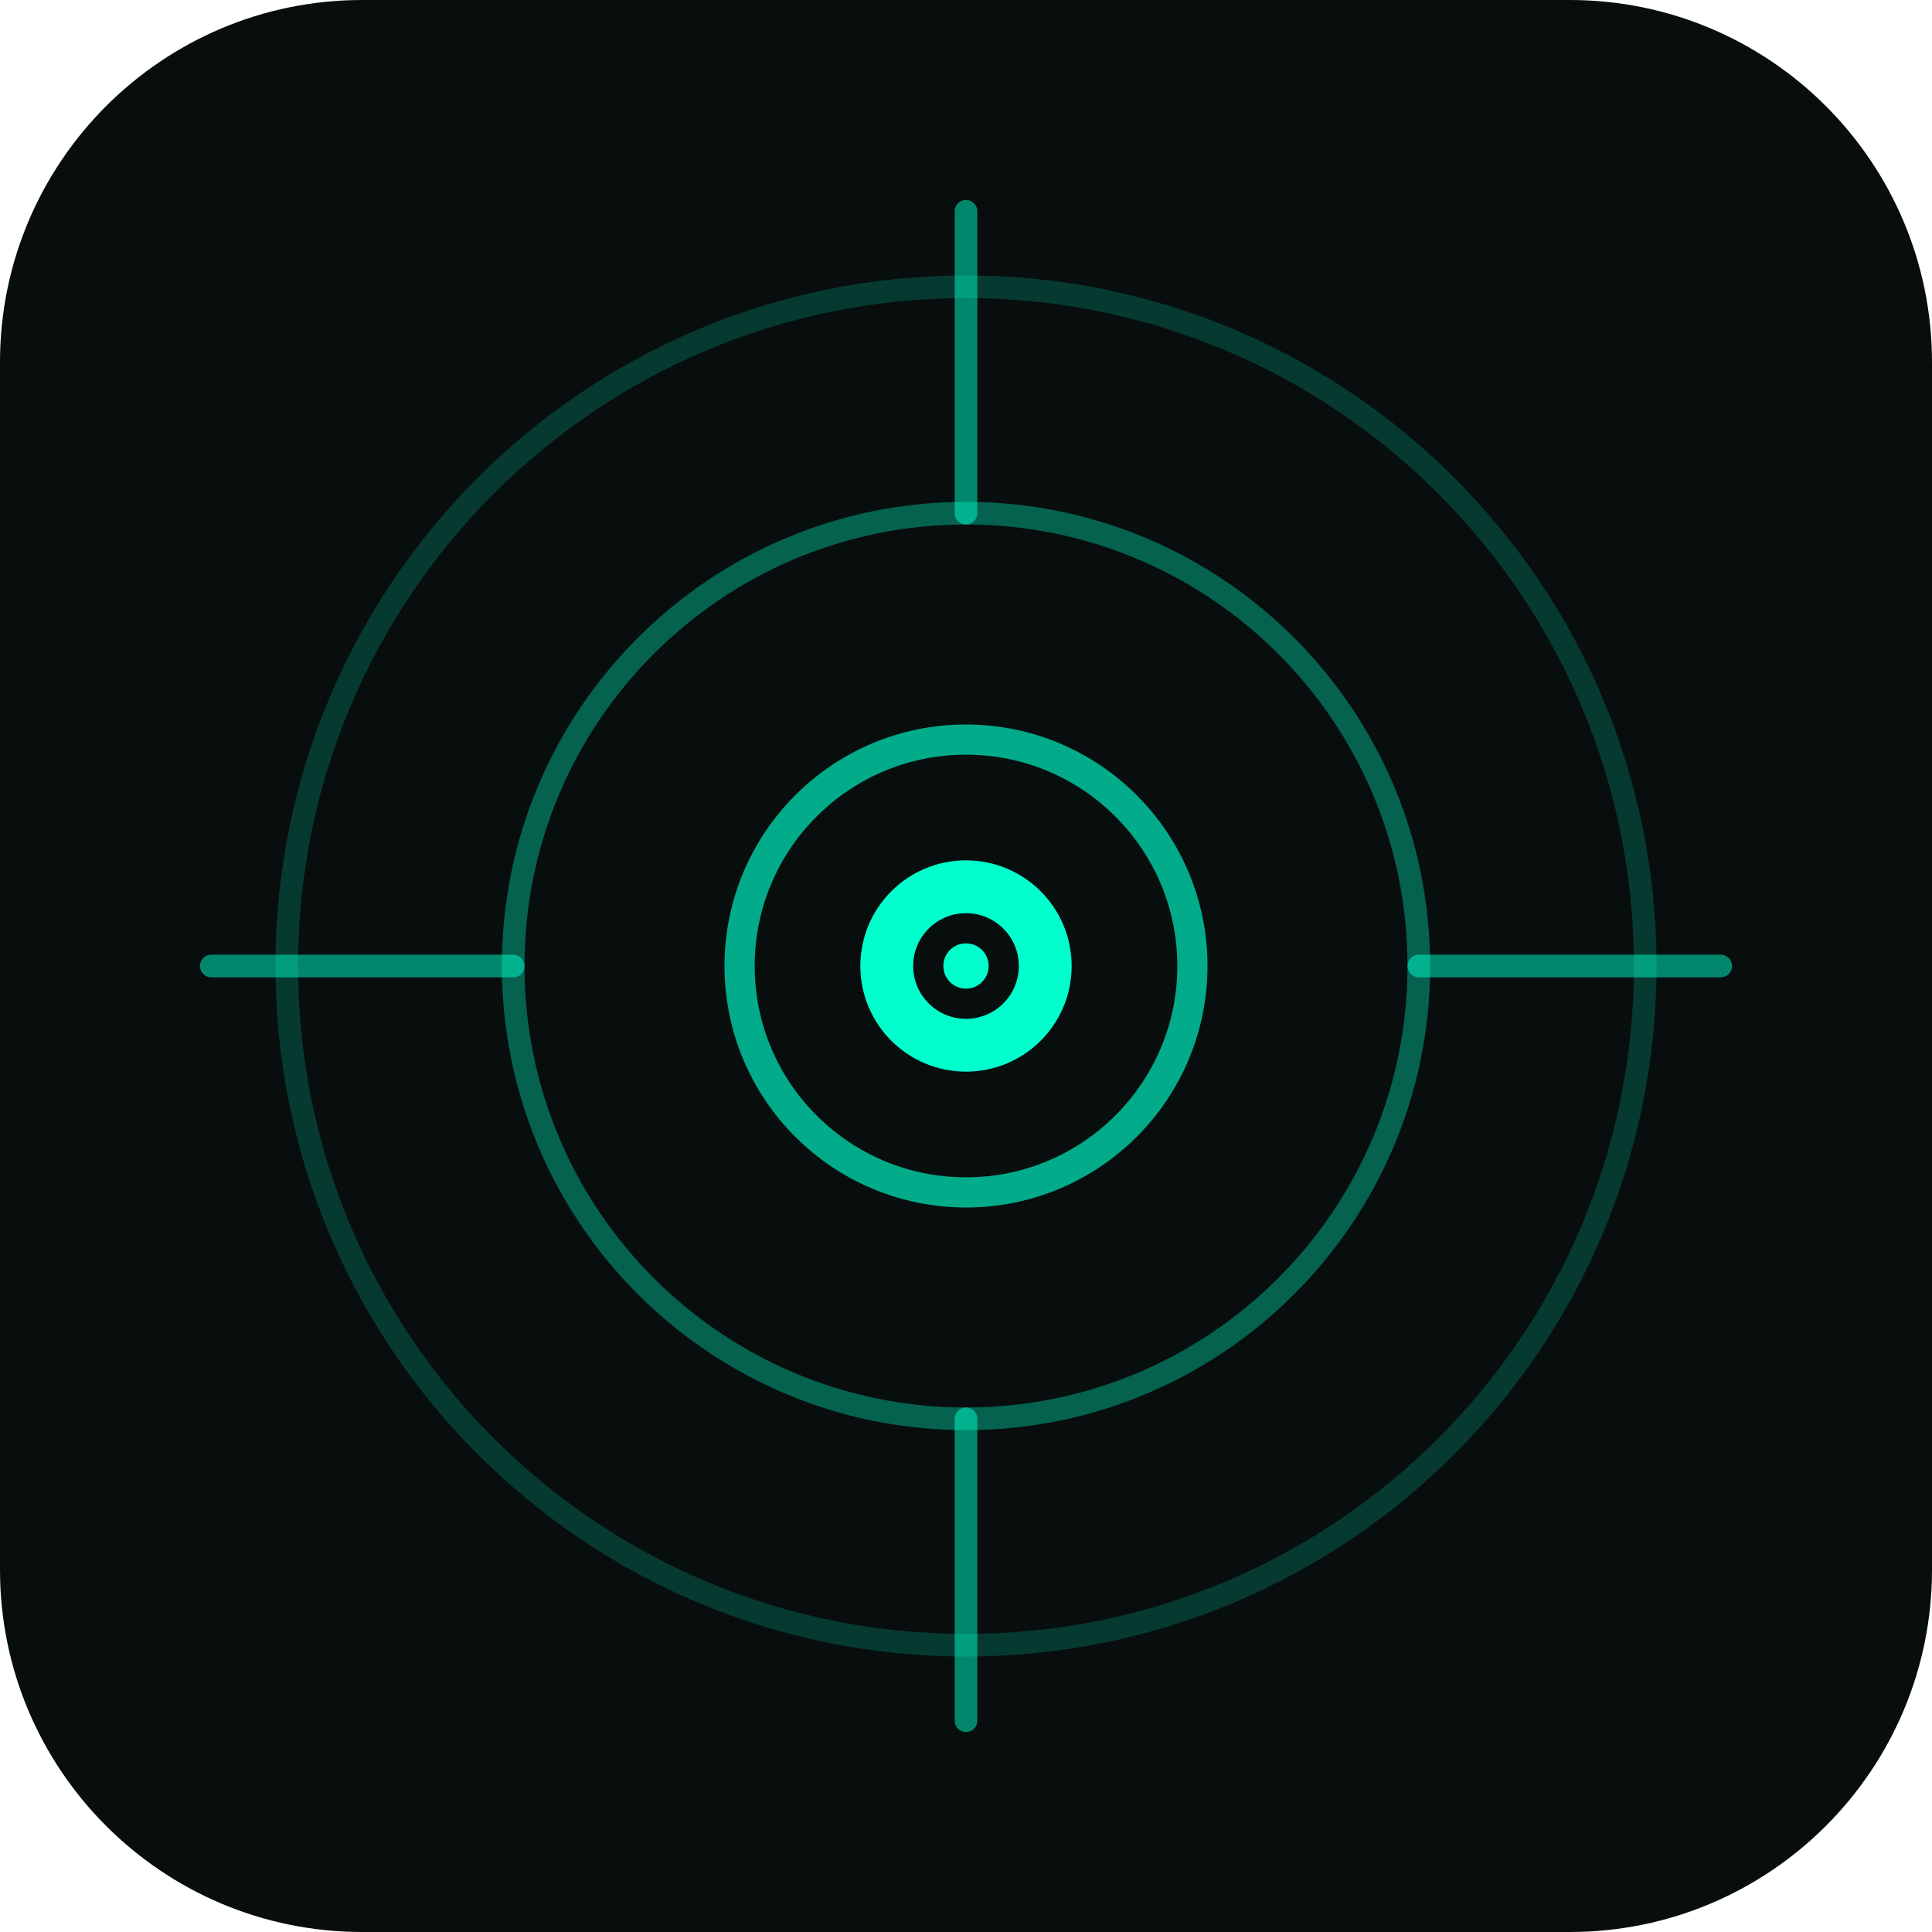
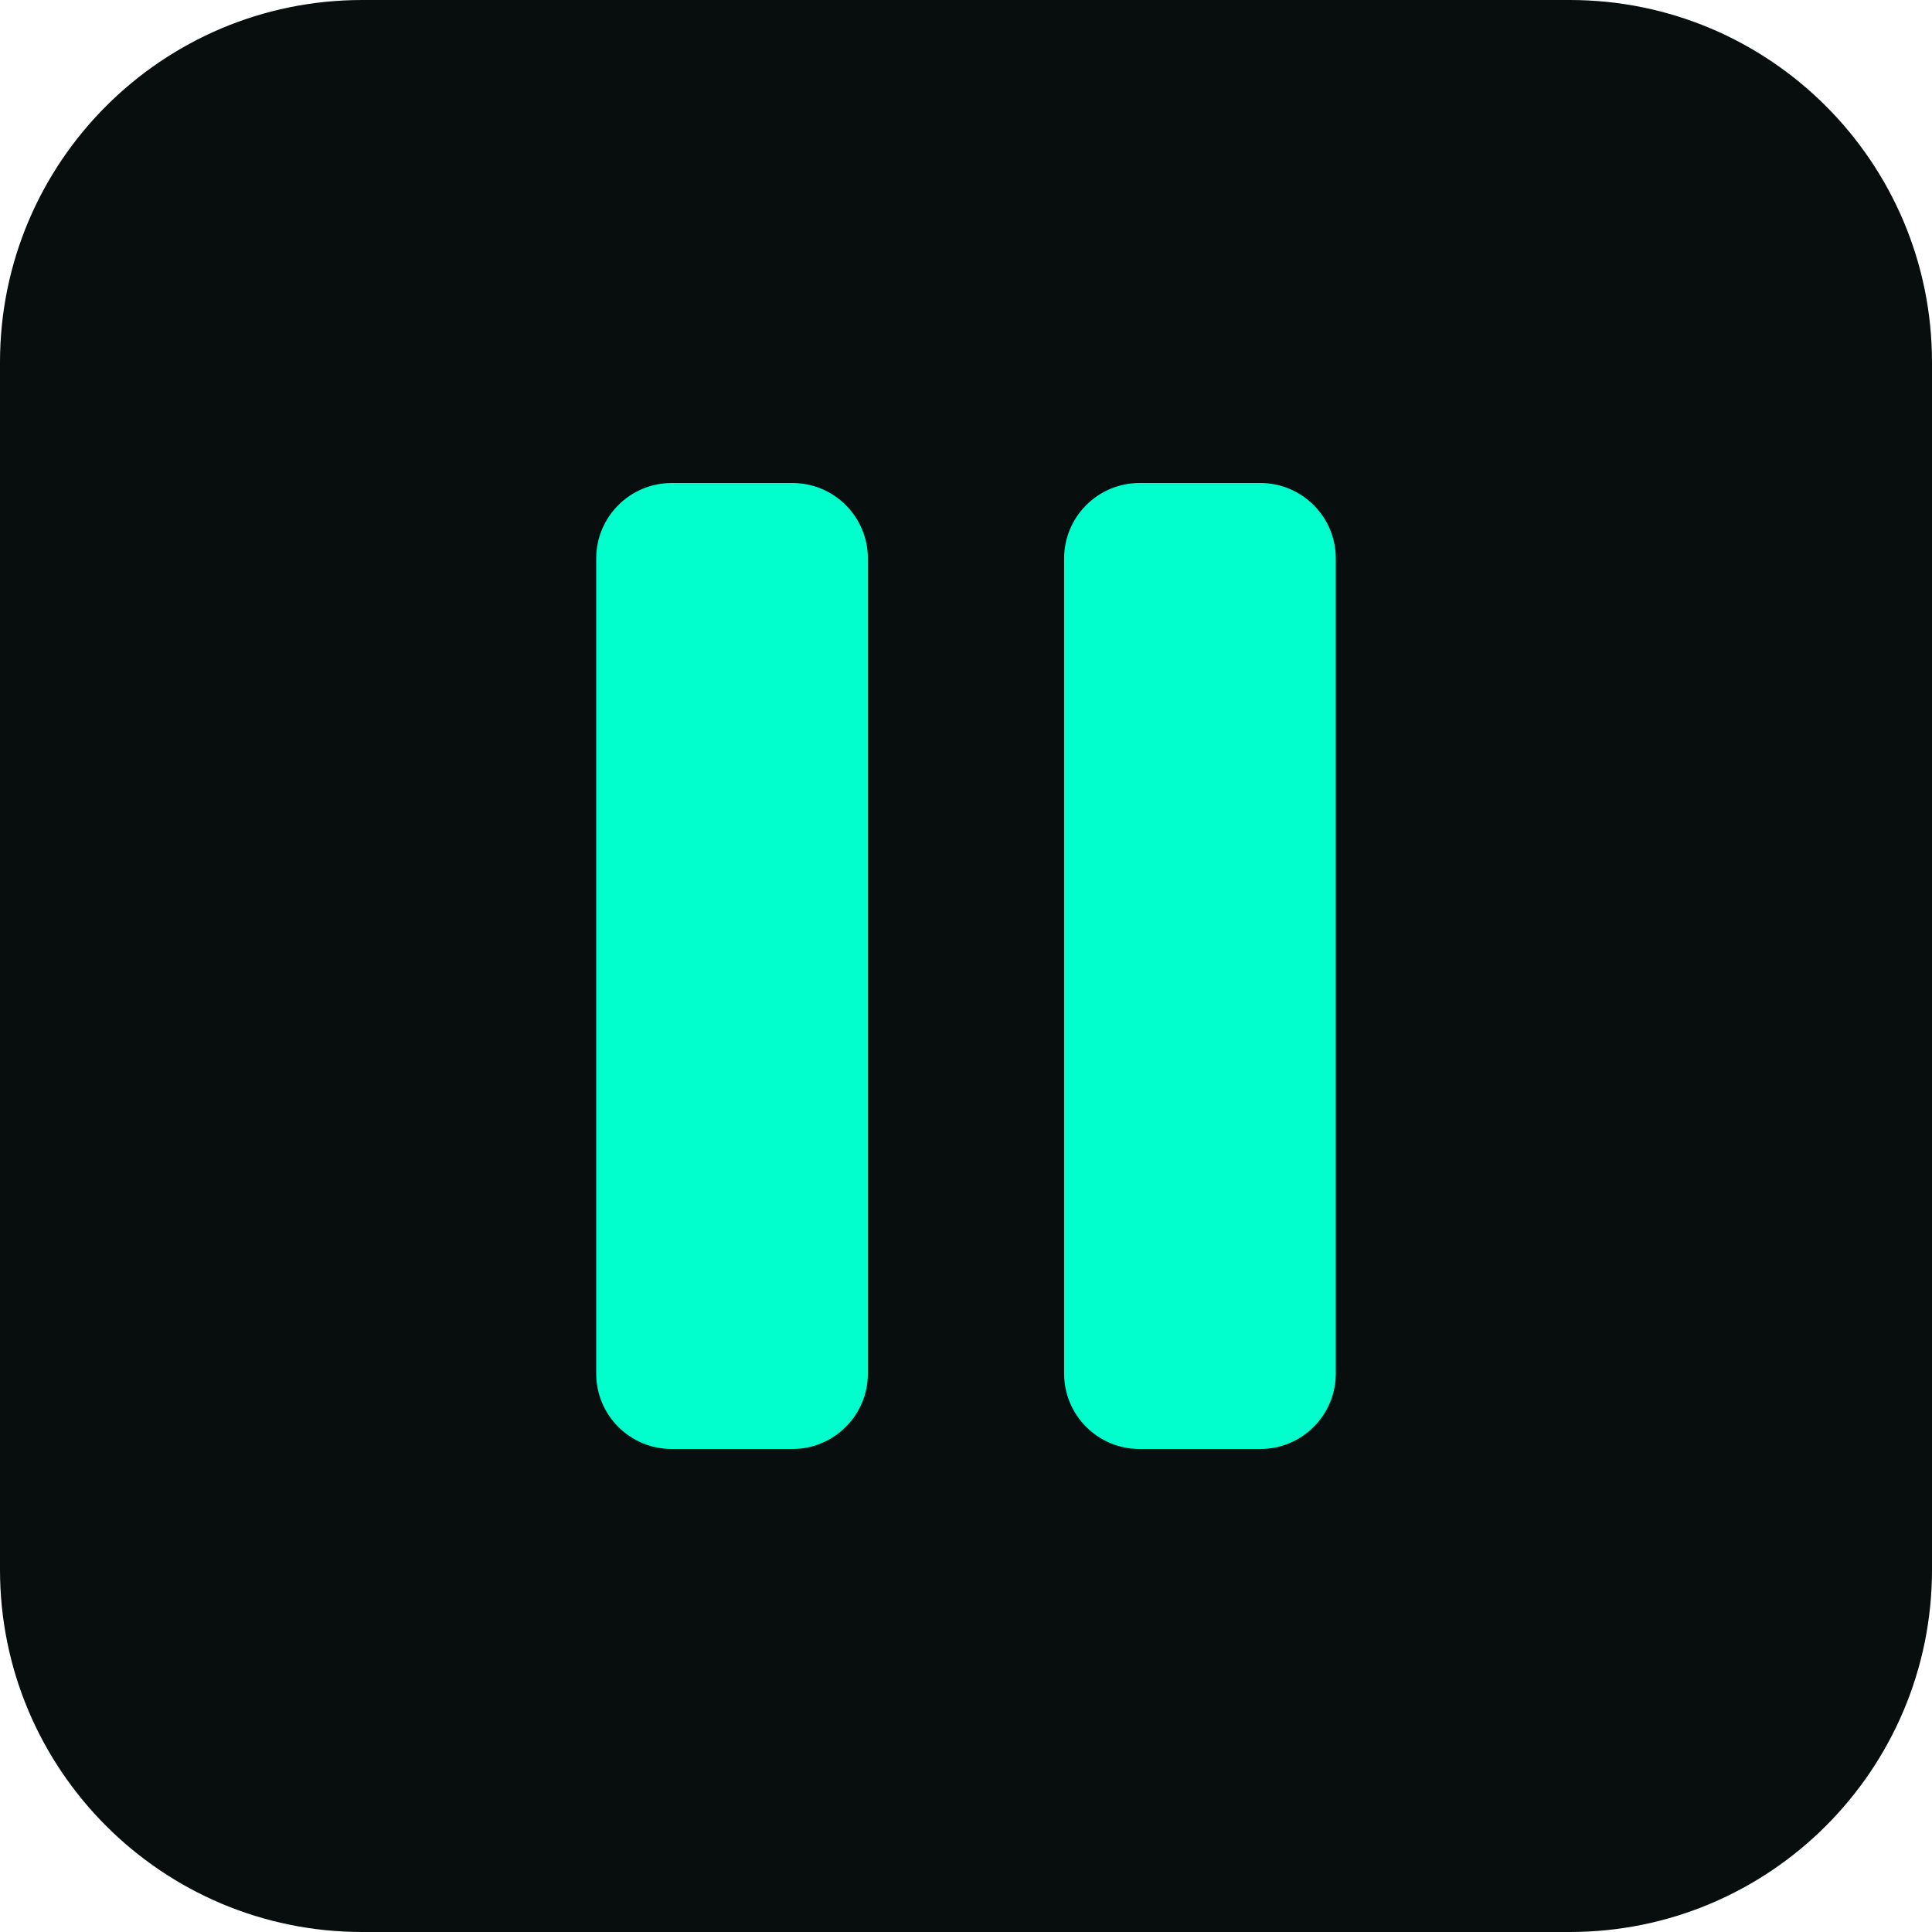
<svg xmlns="http://www.w3.org/2000/svg" width="512" height="512" viewBox="0 0 512 512">
  <rect width="512" height="512" rx="96" fill="#070e0d" />
-   <circle cx="256" cy="256" r="180" stroke="#00ffcc" stroke-width="6" fill="none" opacity="0.18" />
-   <circle cx="256" cy="256" r="120" stroke="#00ffcc" stroke-width="6" fill="none" opacity="0.35" />
-   <circle cx="256" cy="256" r="60" stroke="#00ffcc" stroke-width="8" fill="none" opacity="0.65" />
-   <line x1="256" y1="56" x2="256" y2="136" stroke="#00ffcc" stroke-width="6" stroke-linecap="round" opacity="0.5" />
-   <line x1="256" y1="376" x2="256" y2="456" stroke="#00ffcc" stroke-width="6" stroke-linecap="round" opacity="0.5" />
-   <line x1="56" y1="256" x2="136" y2="256" stroke="#00ffcc" stroke-width="6" stroke-linecap="round" opacity="0.5" />
-   <line x1="376" y1="256" x2="456" y2="256" stroke="#00ffcc" stroke-width="6" stroke-linecap="round" opacity="0.5" />
-   <circle cx="256" cy="256" r="28" fill="#00ffcc" />
-   <circle cx="256" cy="256" r="14" fill="#070e0d" />
-   <circle cx="256" cy="256" r="6" fill="#00ffcc" />
+   <rect x="158" y="128" width="72" height="256" rx="20" fill="#00ffcc" />
+   <rect x="282" y="128" width="72" height="256" rx="20" fill="#00ffcc" />
</svg>
